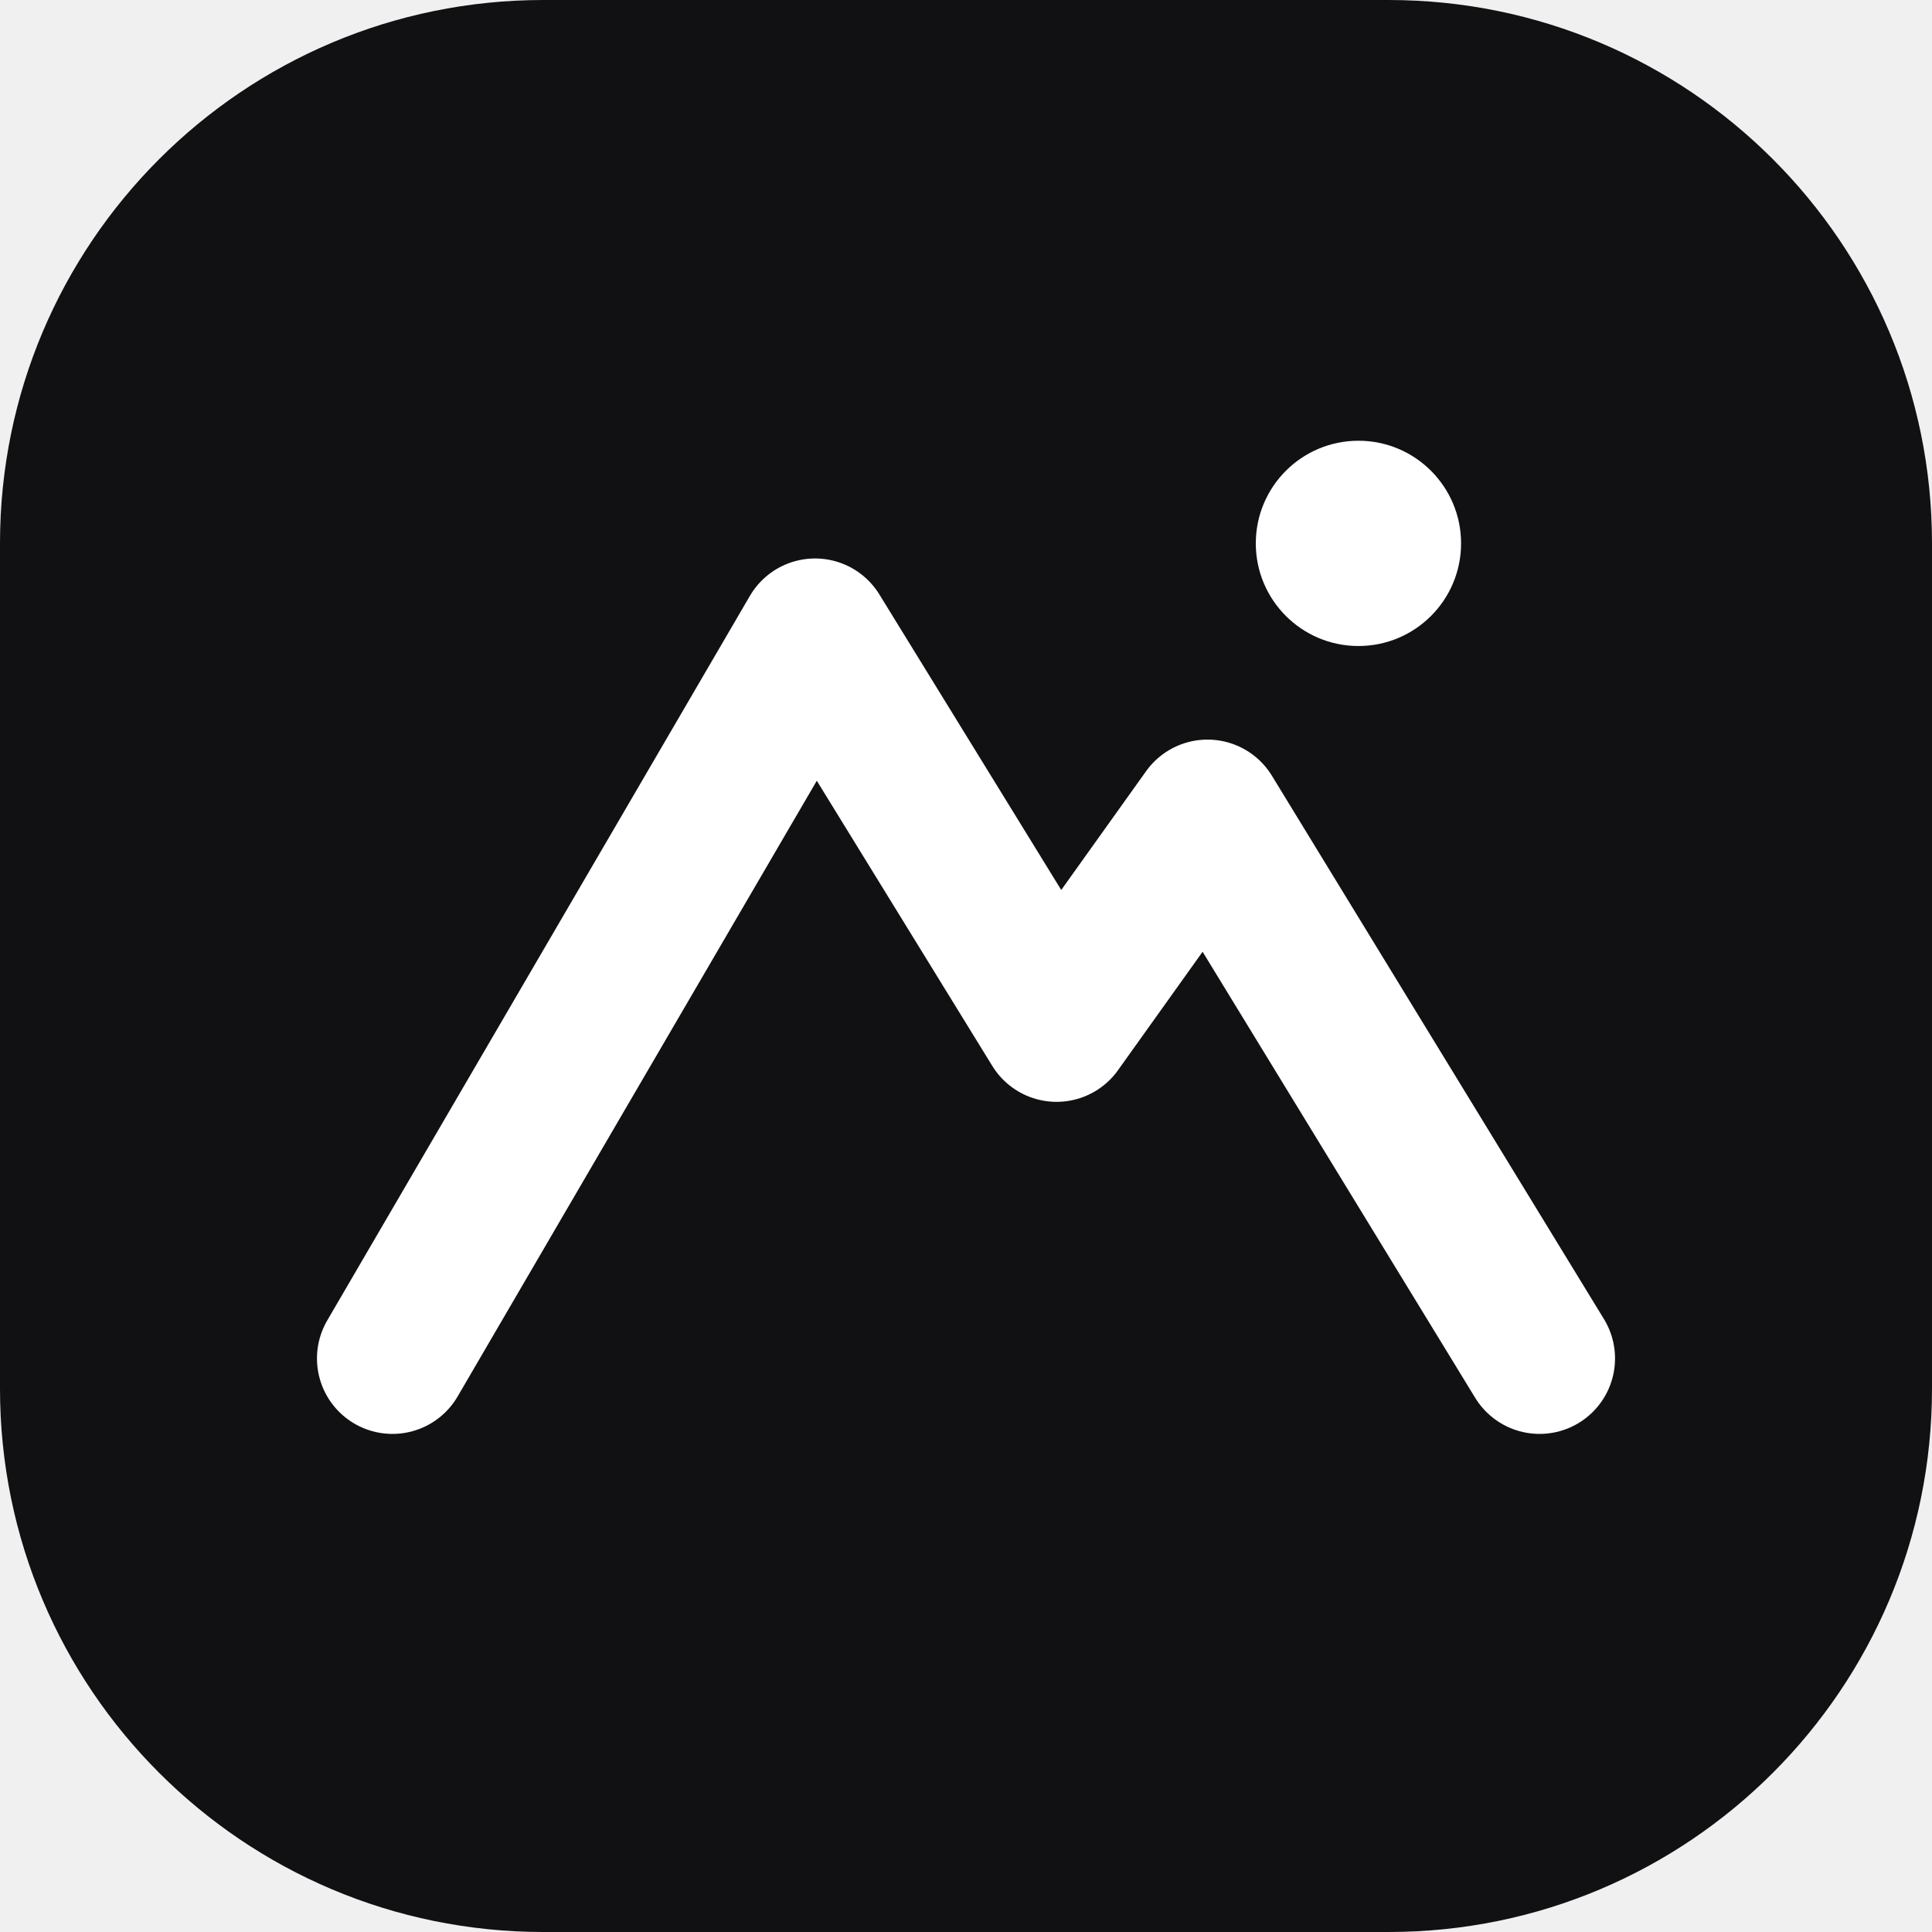
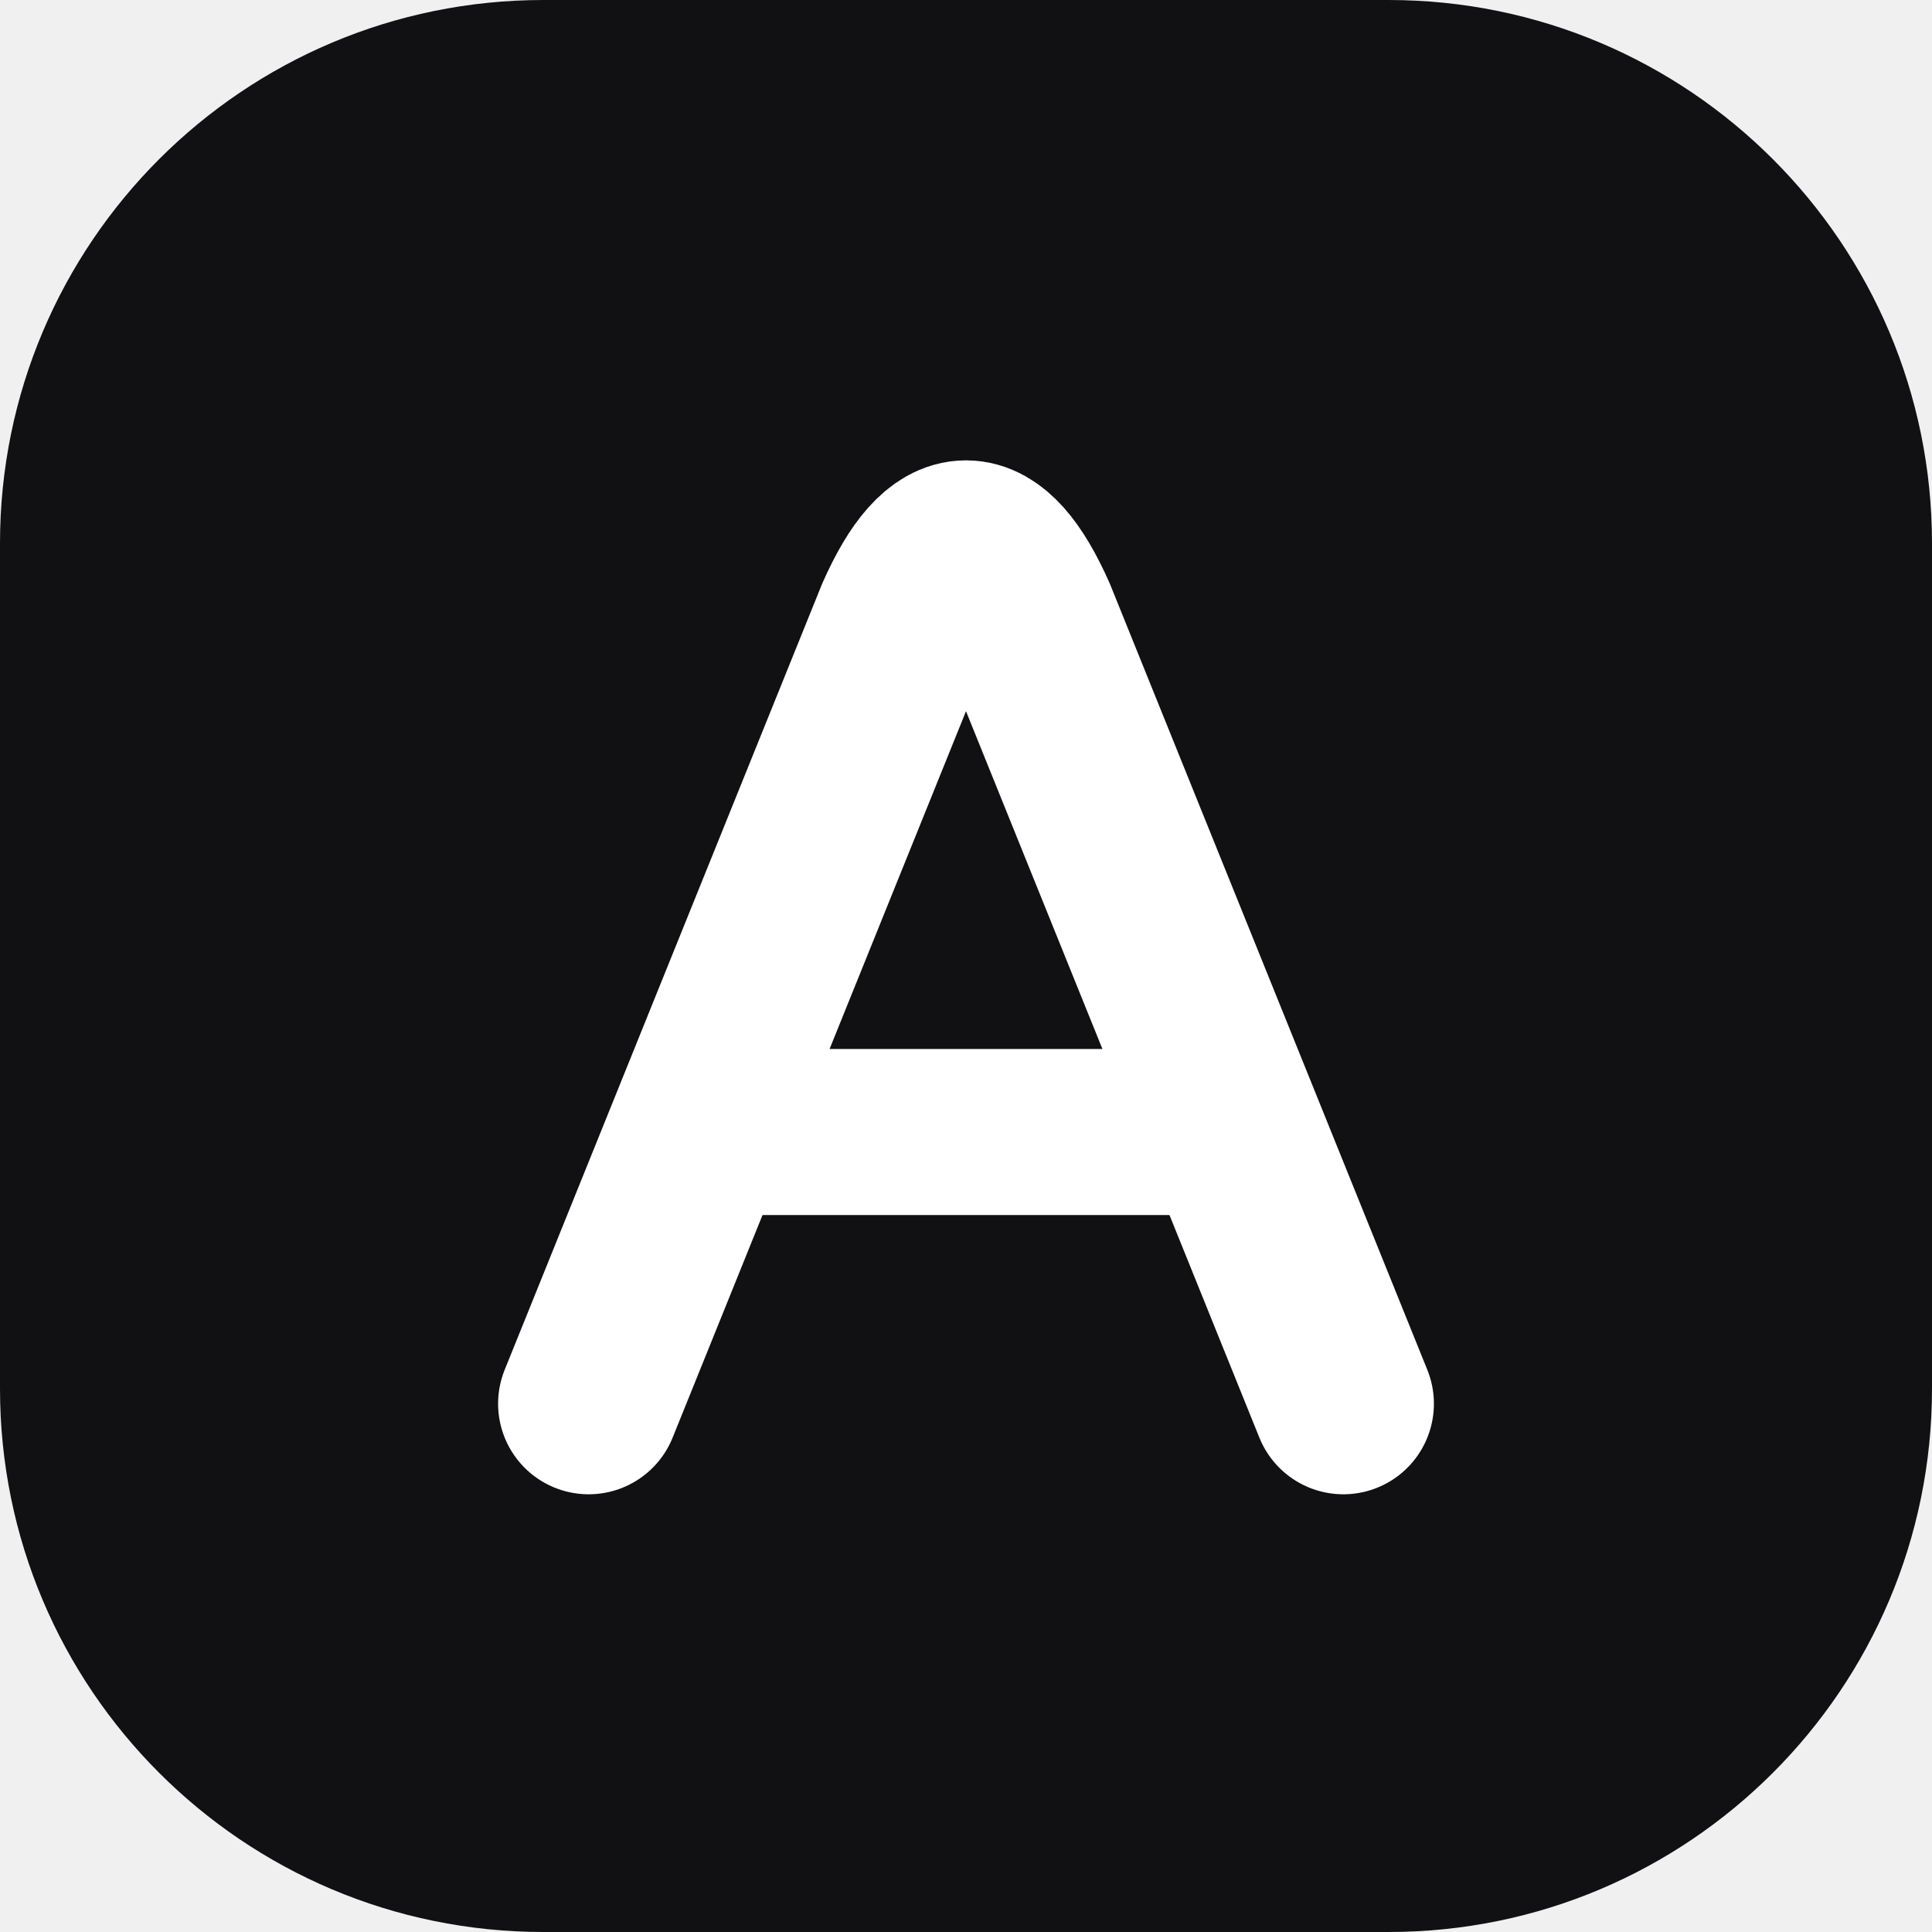
<svg xmlns="http://www.w3.org/2000/svg" viewBox="0 0 64 64">
  <rect width="64" height="64" rx="18" fill="#111113" />
-   <path d="M13 45L27 21l8 13 5-7 11 18" fill="none" stroke="#fff" stroke-width="5" stroke-linecap="round" stroke-linejoin="round" />
-   <circle cx="45" cy="18" r="3.4" fill="#fff" />
+   <path d="M19.5 46.5L30 20.5q2-4.5 4 0l10.5 26" fill="none" stroke="#fff" stroke-width="6" stroke-linecap="round" stroke-linejoin="round" />
+   <path d="M24.5 37.5h15" fill="none" stroke="#fff" stroke-width="5.5" stroke-linecap="round" />
</svg>
